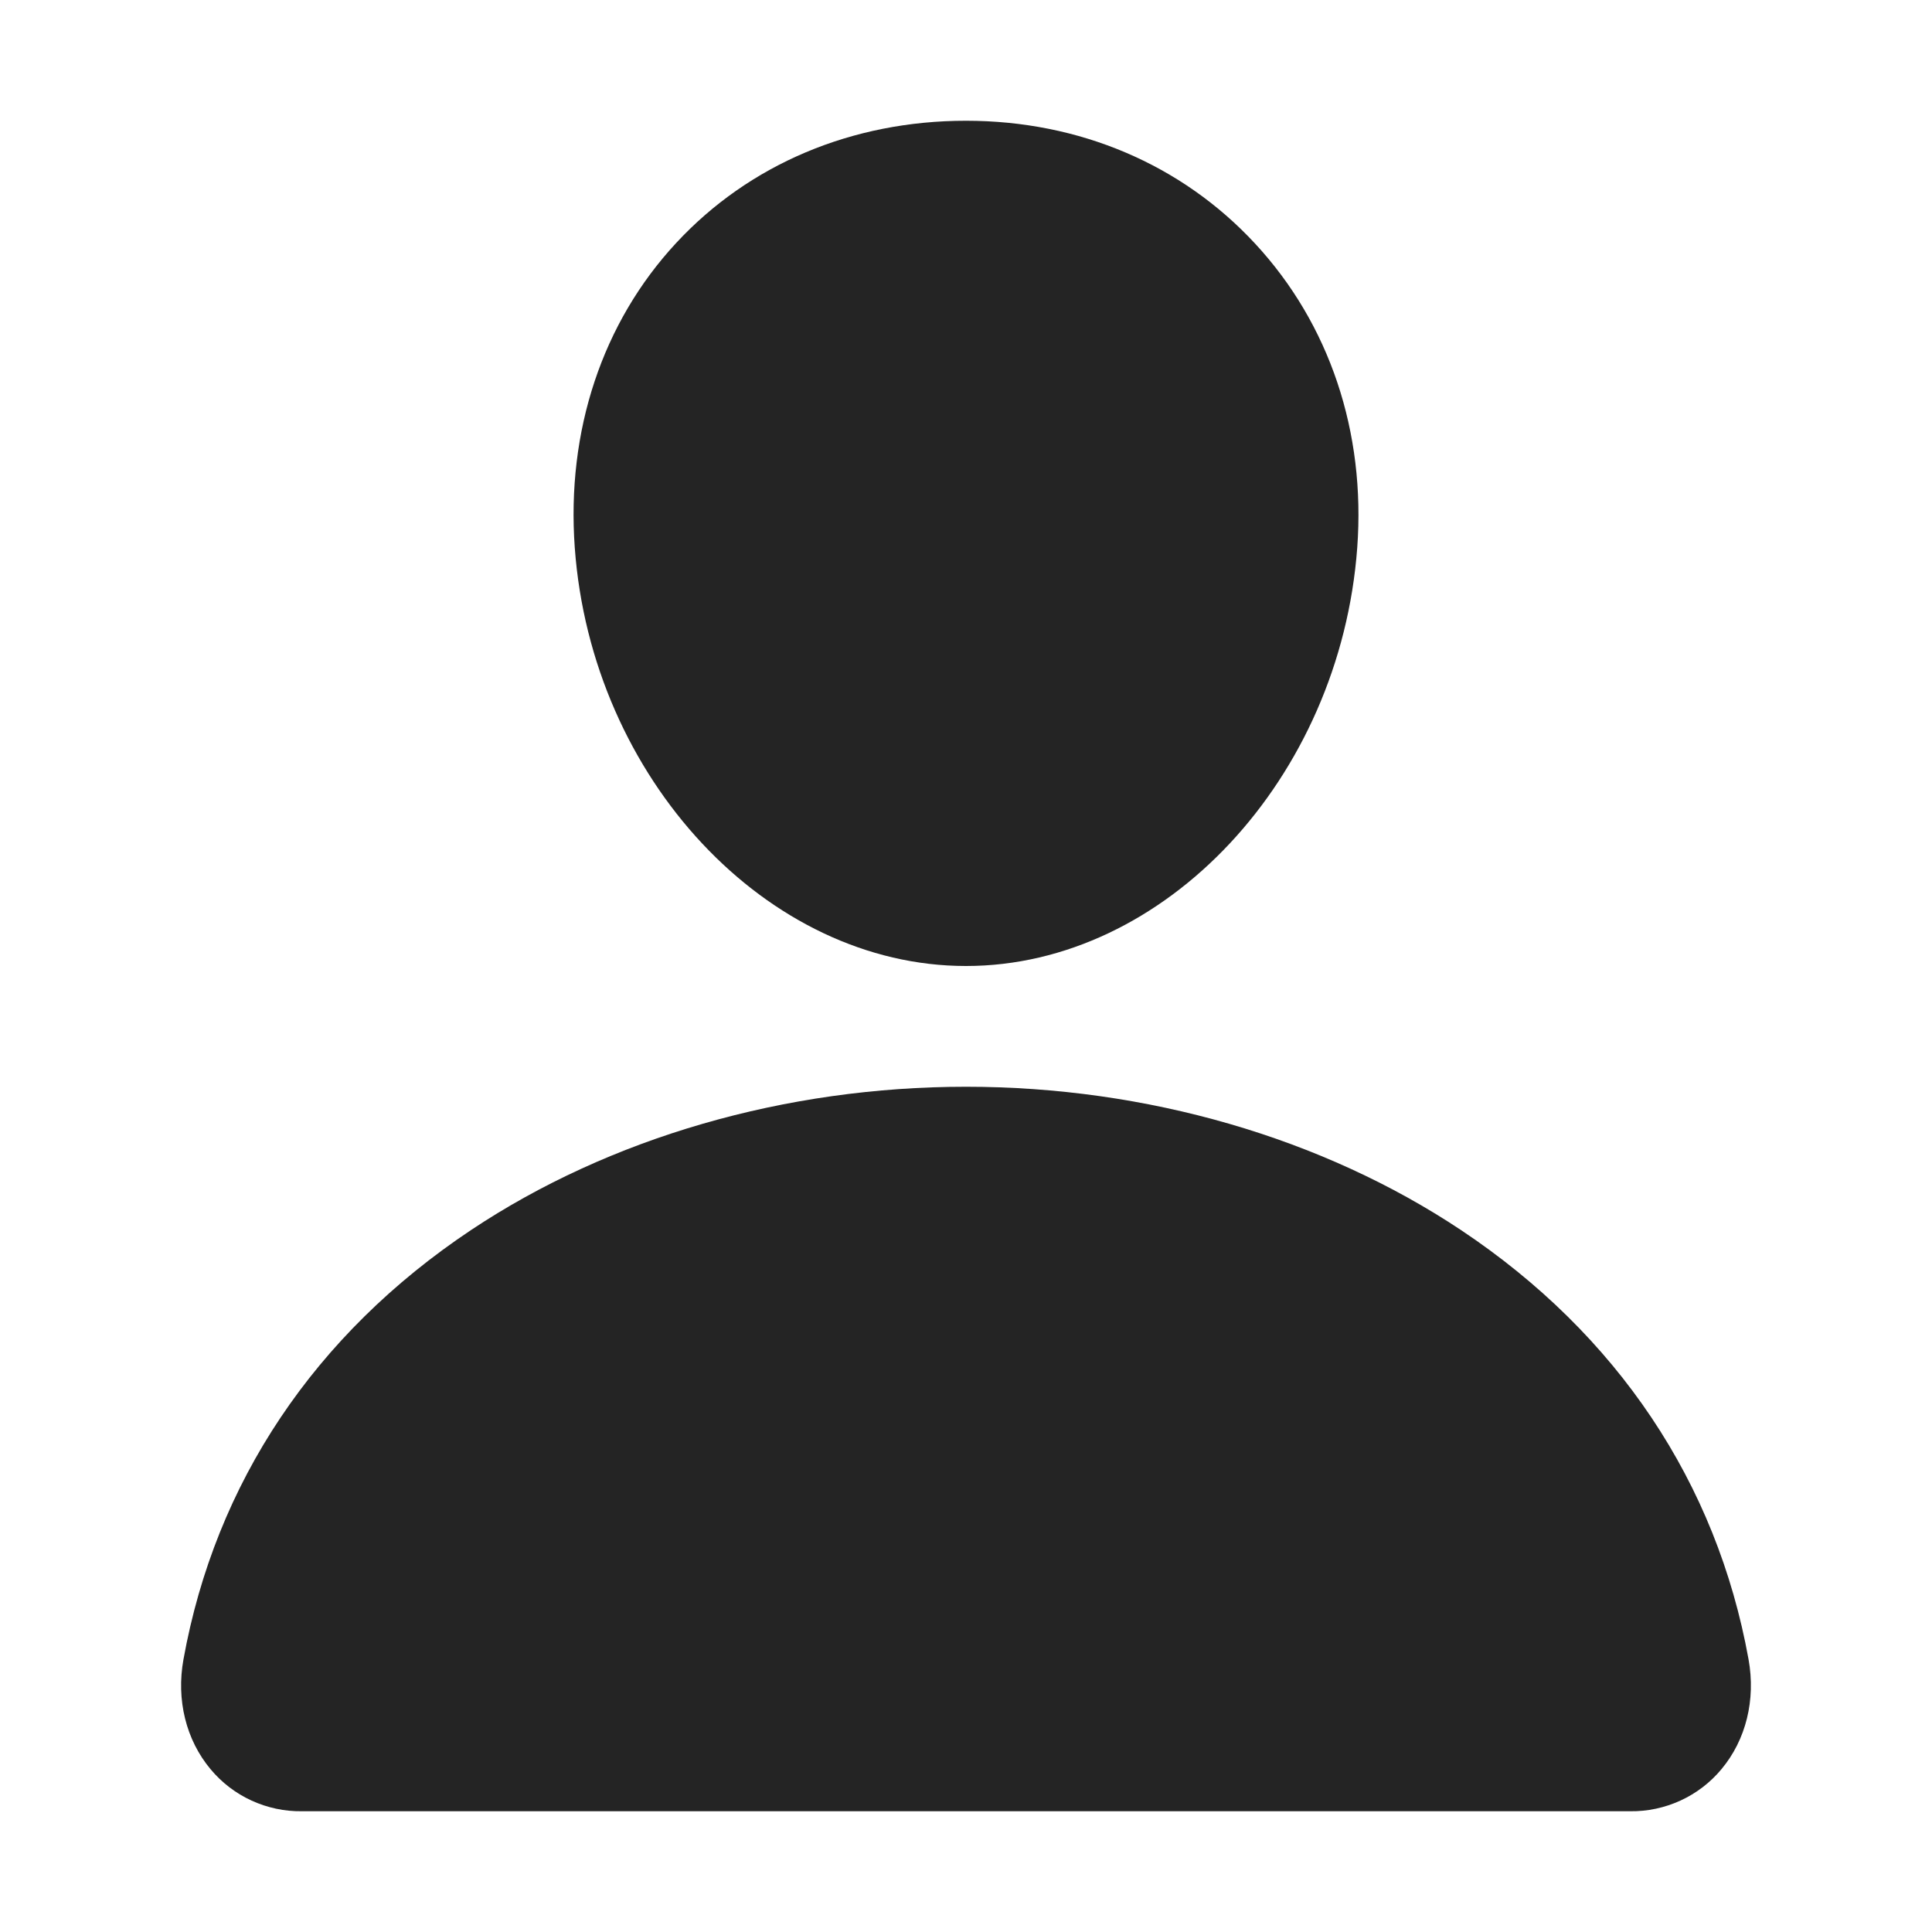
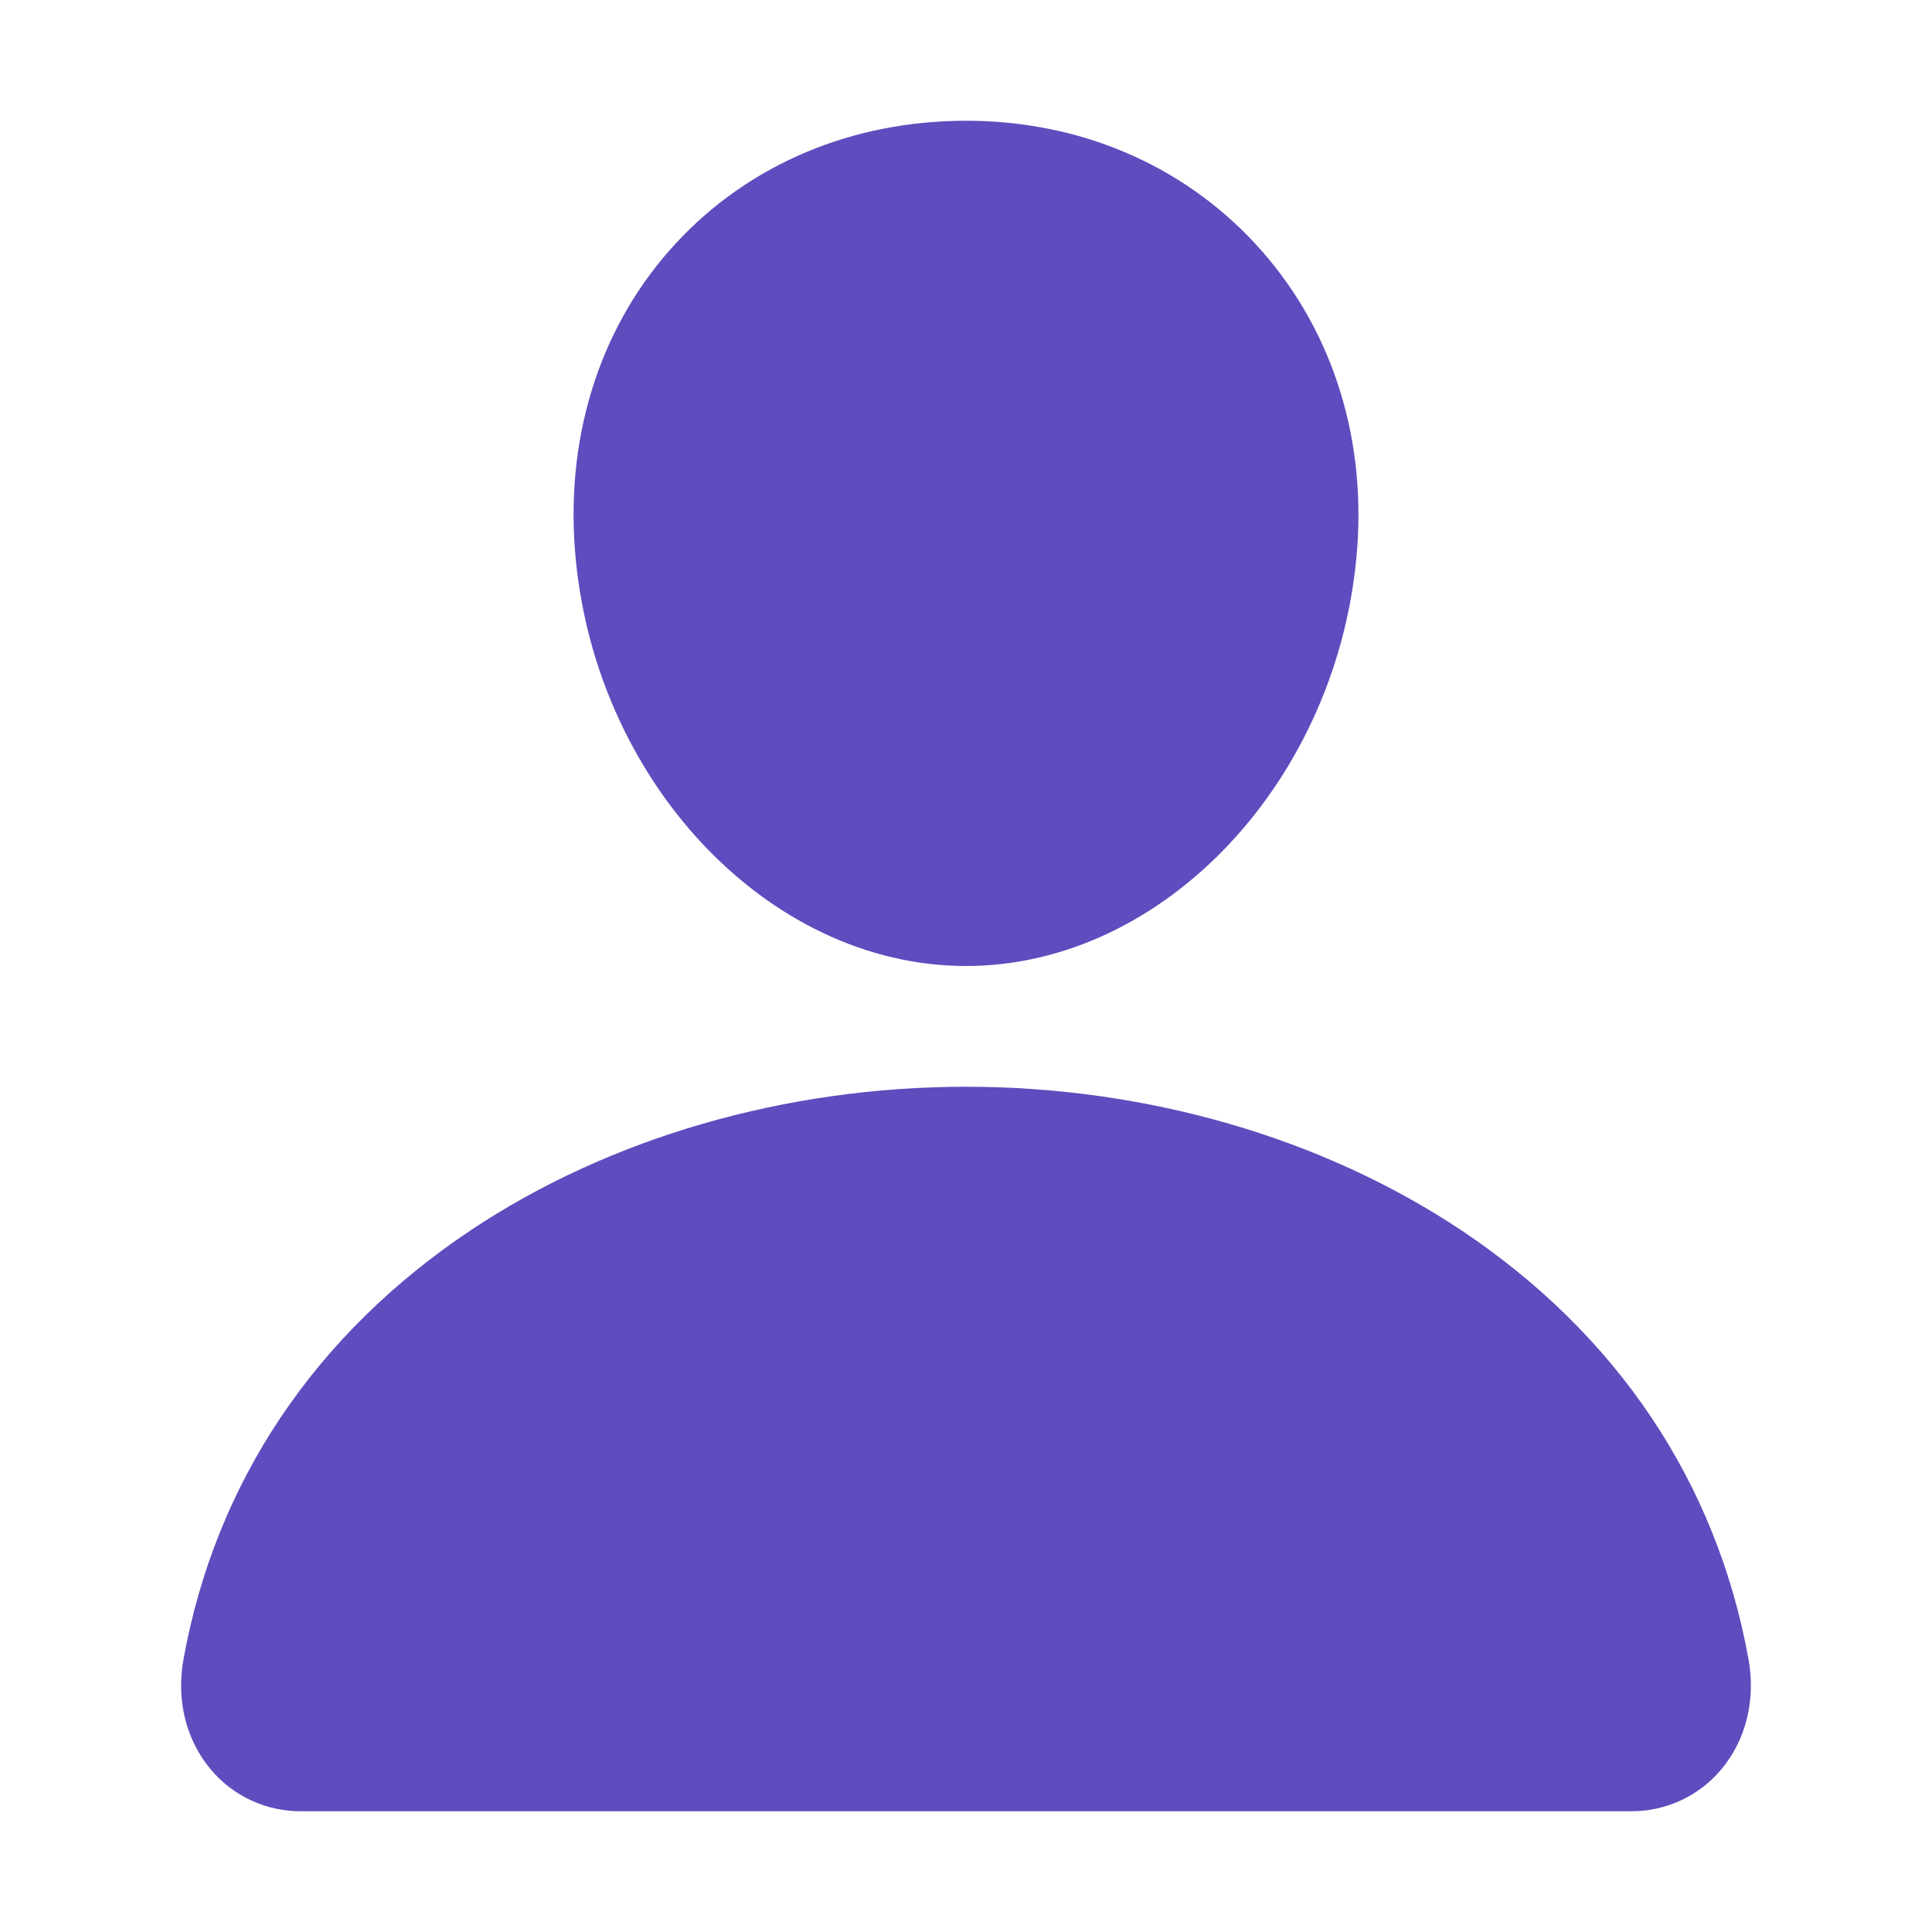
<svg xmlns="http://www.w3.org/2000/svg" width="24" height="24" viewBox="0 0 24 24" fill="none">
-   <path d="M15.592 3.027C14.68 2.042 13.406 1.5 12 1.5C10.586 1.5 9.308 2.039 8.4 3.018C7.482 4.007 7.035 5.352 7.14 6.804C7.348 9.669 9.528 12 12 12C14.472 12 16.648 9.67 16.86 6.805C16.966 5.366 16.516 4.024 15.592 3.027Z" fill="#242424" />
-   <path d="M20.25 22.5H3.75C3.534 22.503 3.32 22.457 3.124 22.367C2.928 22.277 2.754 22.144 2.616 21.978C2.311 21.614 2.188 21.117 2.279 20.614C2.675 18.419 3.909 16.576 5.85 15.281C7.574 14.132 9.758 13.5 12 13.5C14.242 13.5 16.426 14.133 18.15 15.281C20.091 16.575 21.325 18.419 21.721 20.613C21.812 21.116 21.689 21.614 21.384 21.978C21.246 22.144 21.072 22.277 20.876 22.367C20.68 22.457 20.466 22.503 20.25 22.5Z" fill="#242424" />
+   <path d="M15.593 3.027C14.68 2.042 13.406 1.5 12 1.5C10.586 1.5 9.308 2.039 8.4 3.018C7.482 4.007 7.035 5.352 7.14 6.804C7.348 9.669 9.528 12 12 12C14.472 12 16.648 9.67 16.86 6.805C16.966 5.366 16.516 4.024 15.593 3.027Z" fill="#5D4DBE" />
+   <path d="M20.25 22.5H3.75C3.534 22.503 3.32 22.457 3.124 22.367C2.928 22.277 2.754 22.144 2.616 21.978C2.311 21.614 2.188 21.117 2.279 20.614C2.675 18.419 3.909 16.576 5.85 15.281C7.574 14.132 9.758 13.5 12 13.5C14.242 13.5 16.426 14.133 18.15 15.281C20.091 16.575 21.325 18.419 21.721 20.613C21.812 21.116 21.689 21.614 21.384 21.978C21.246 22.144 21.072 22.277 20.876 22.367C20.68 22.457 20.466 22.503 20.25 22.5Z" fill="#5D4DBE" />
</svg>
